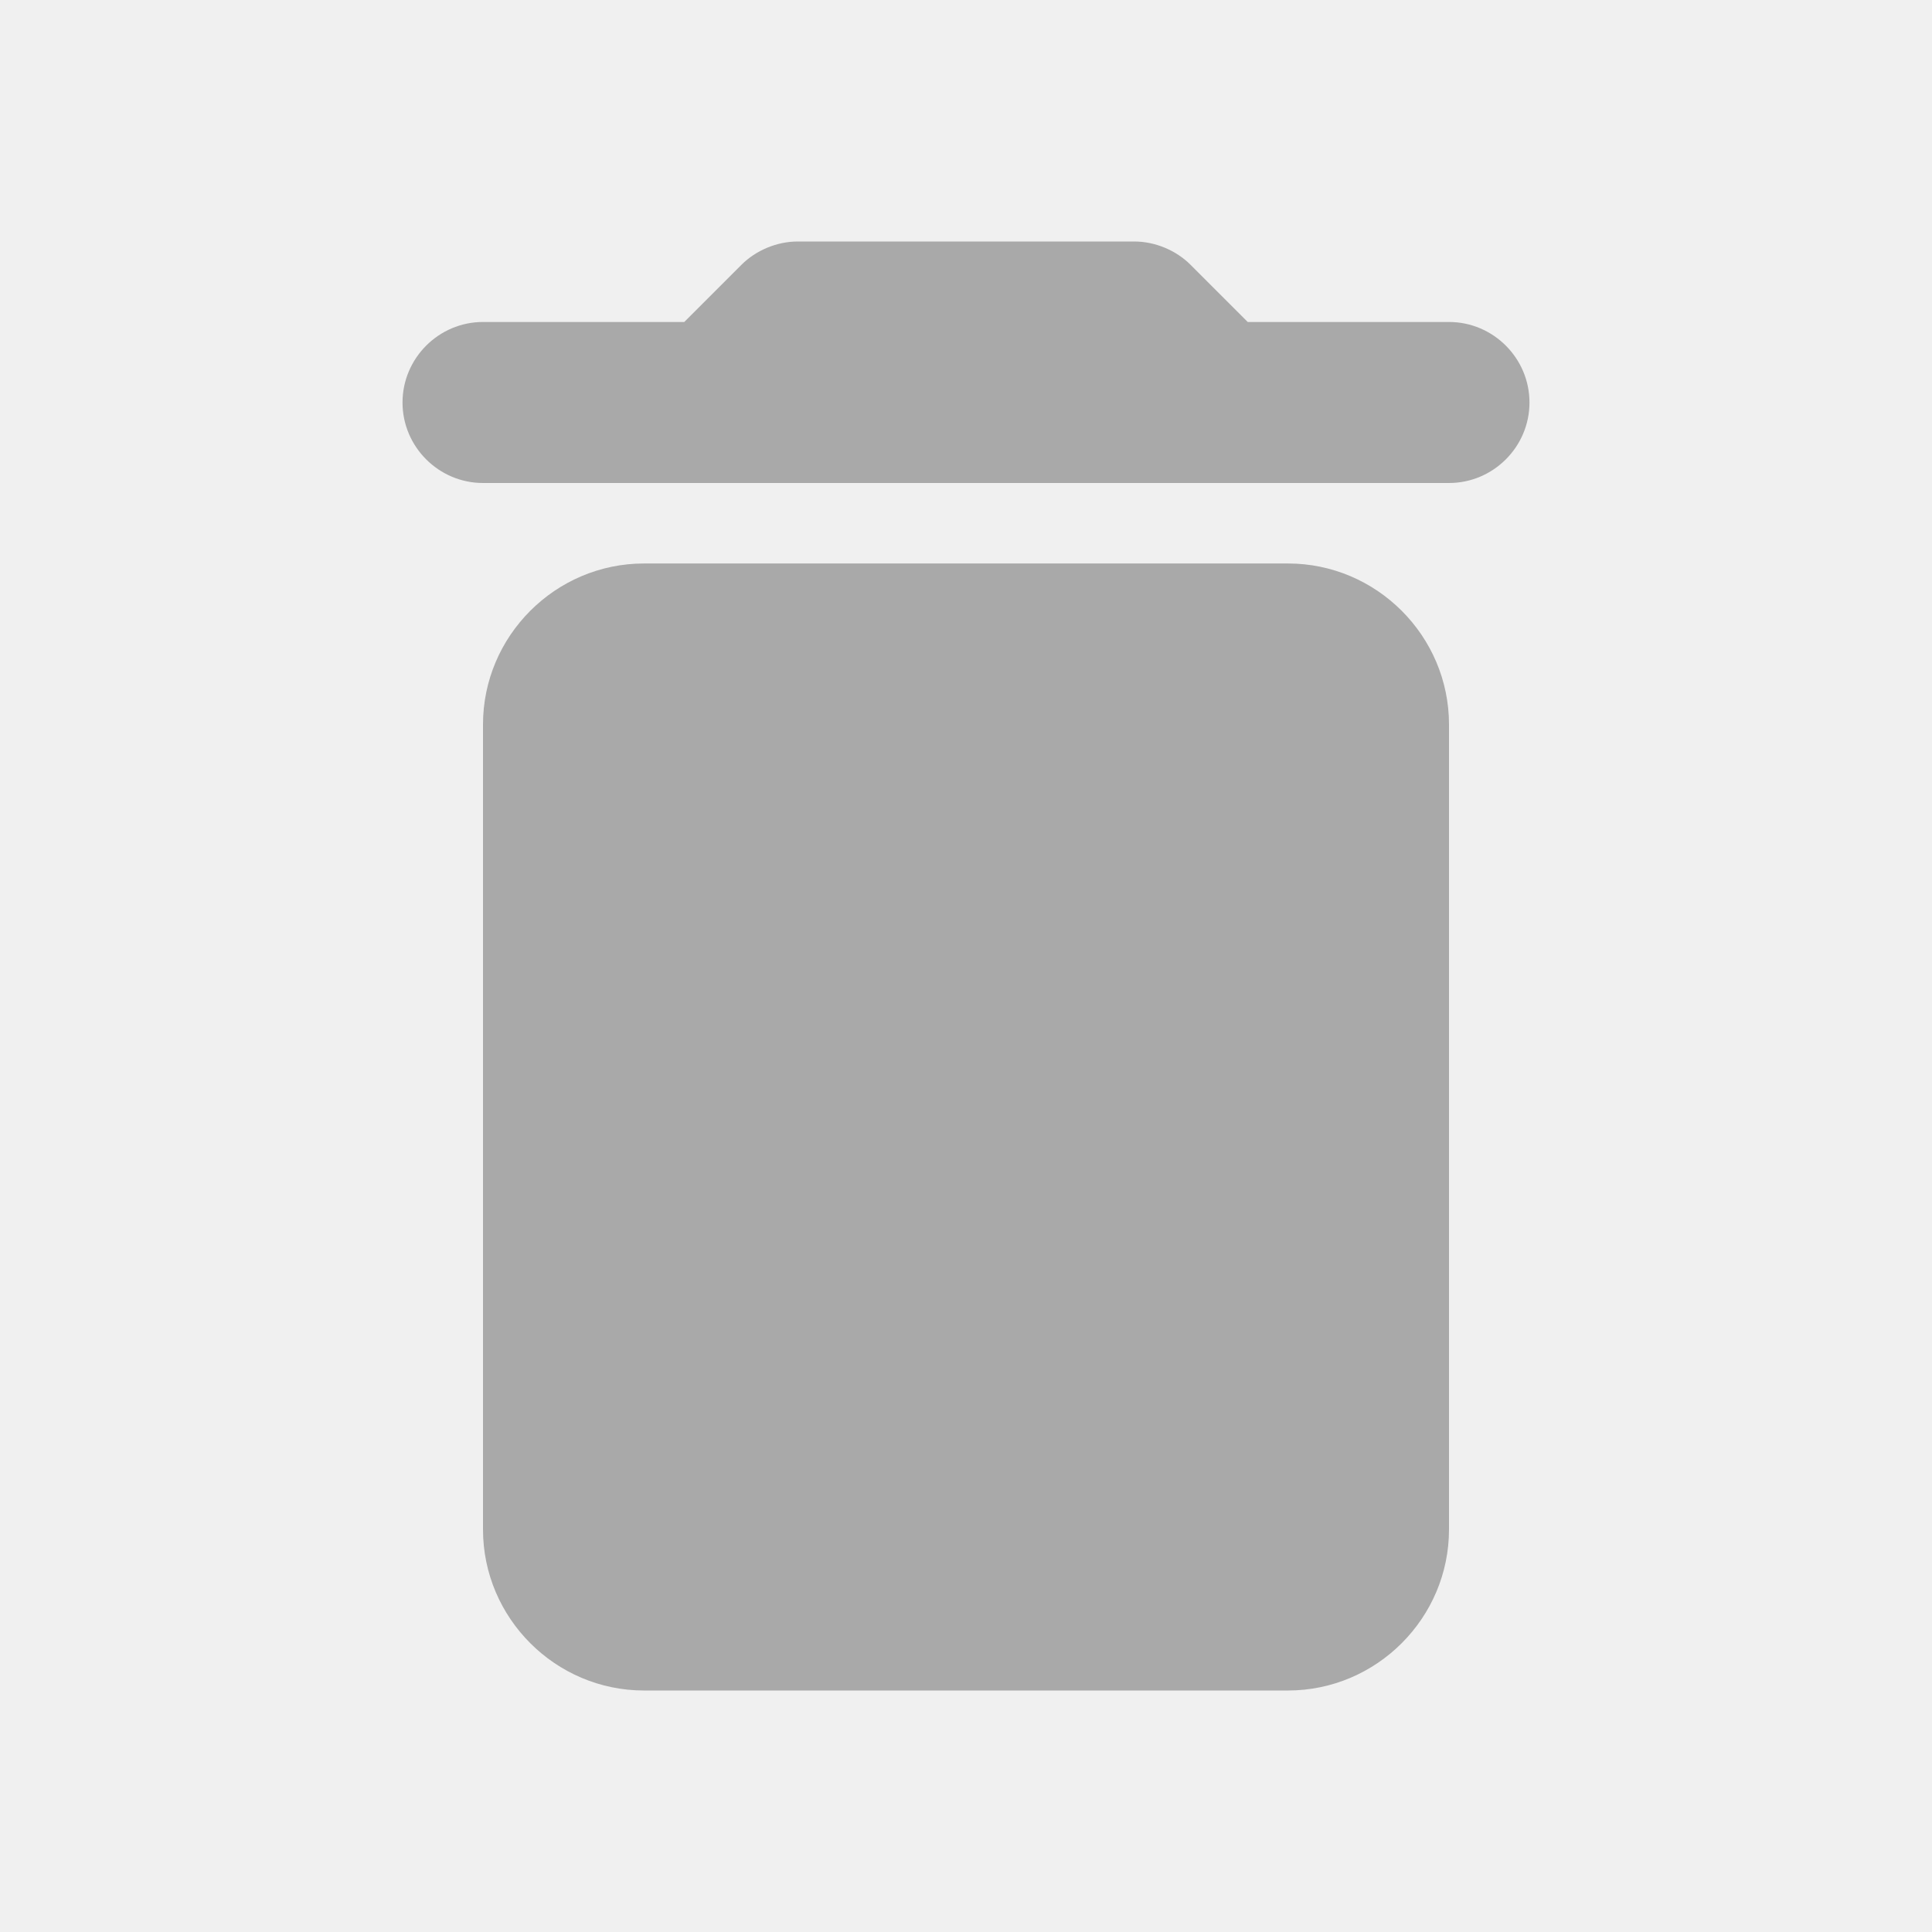
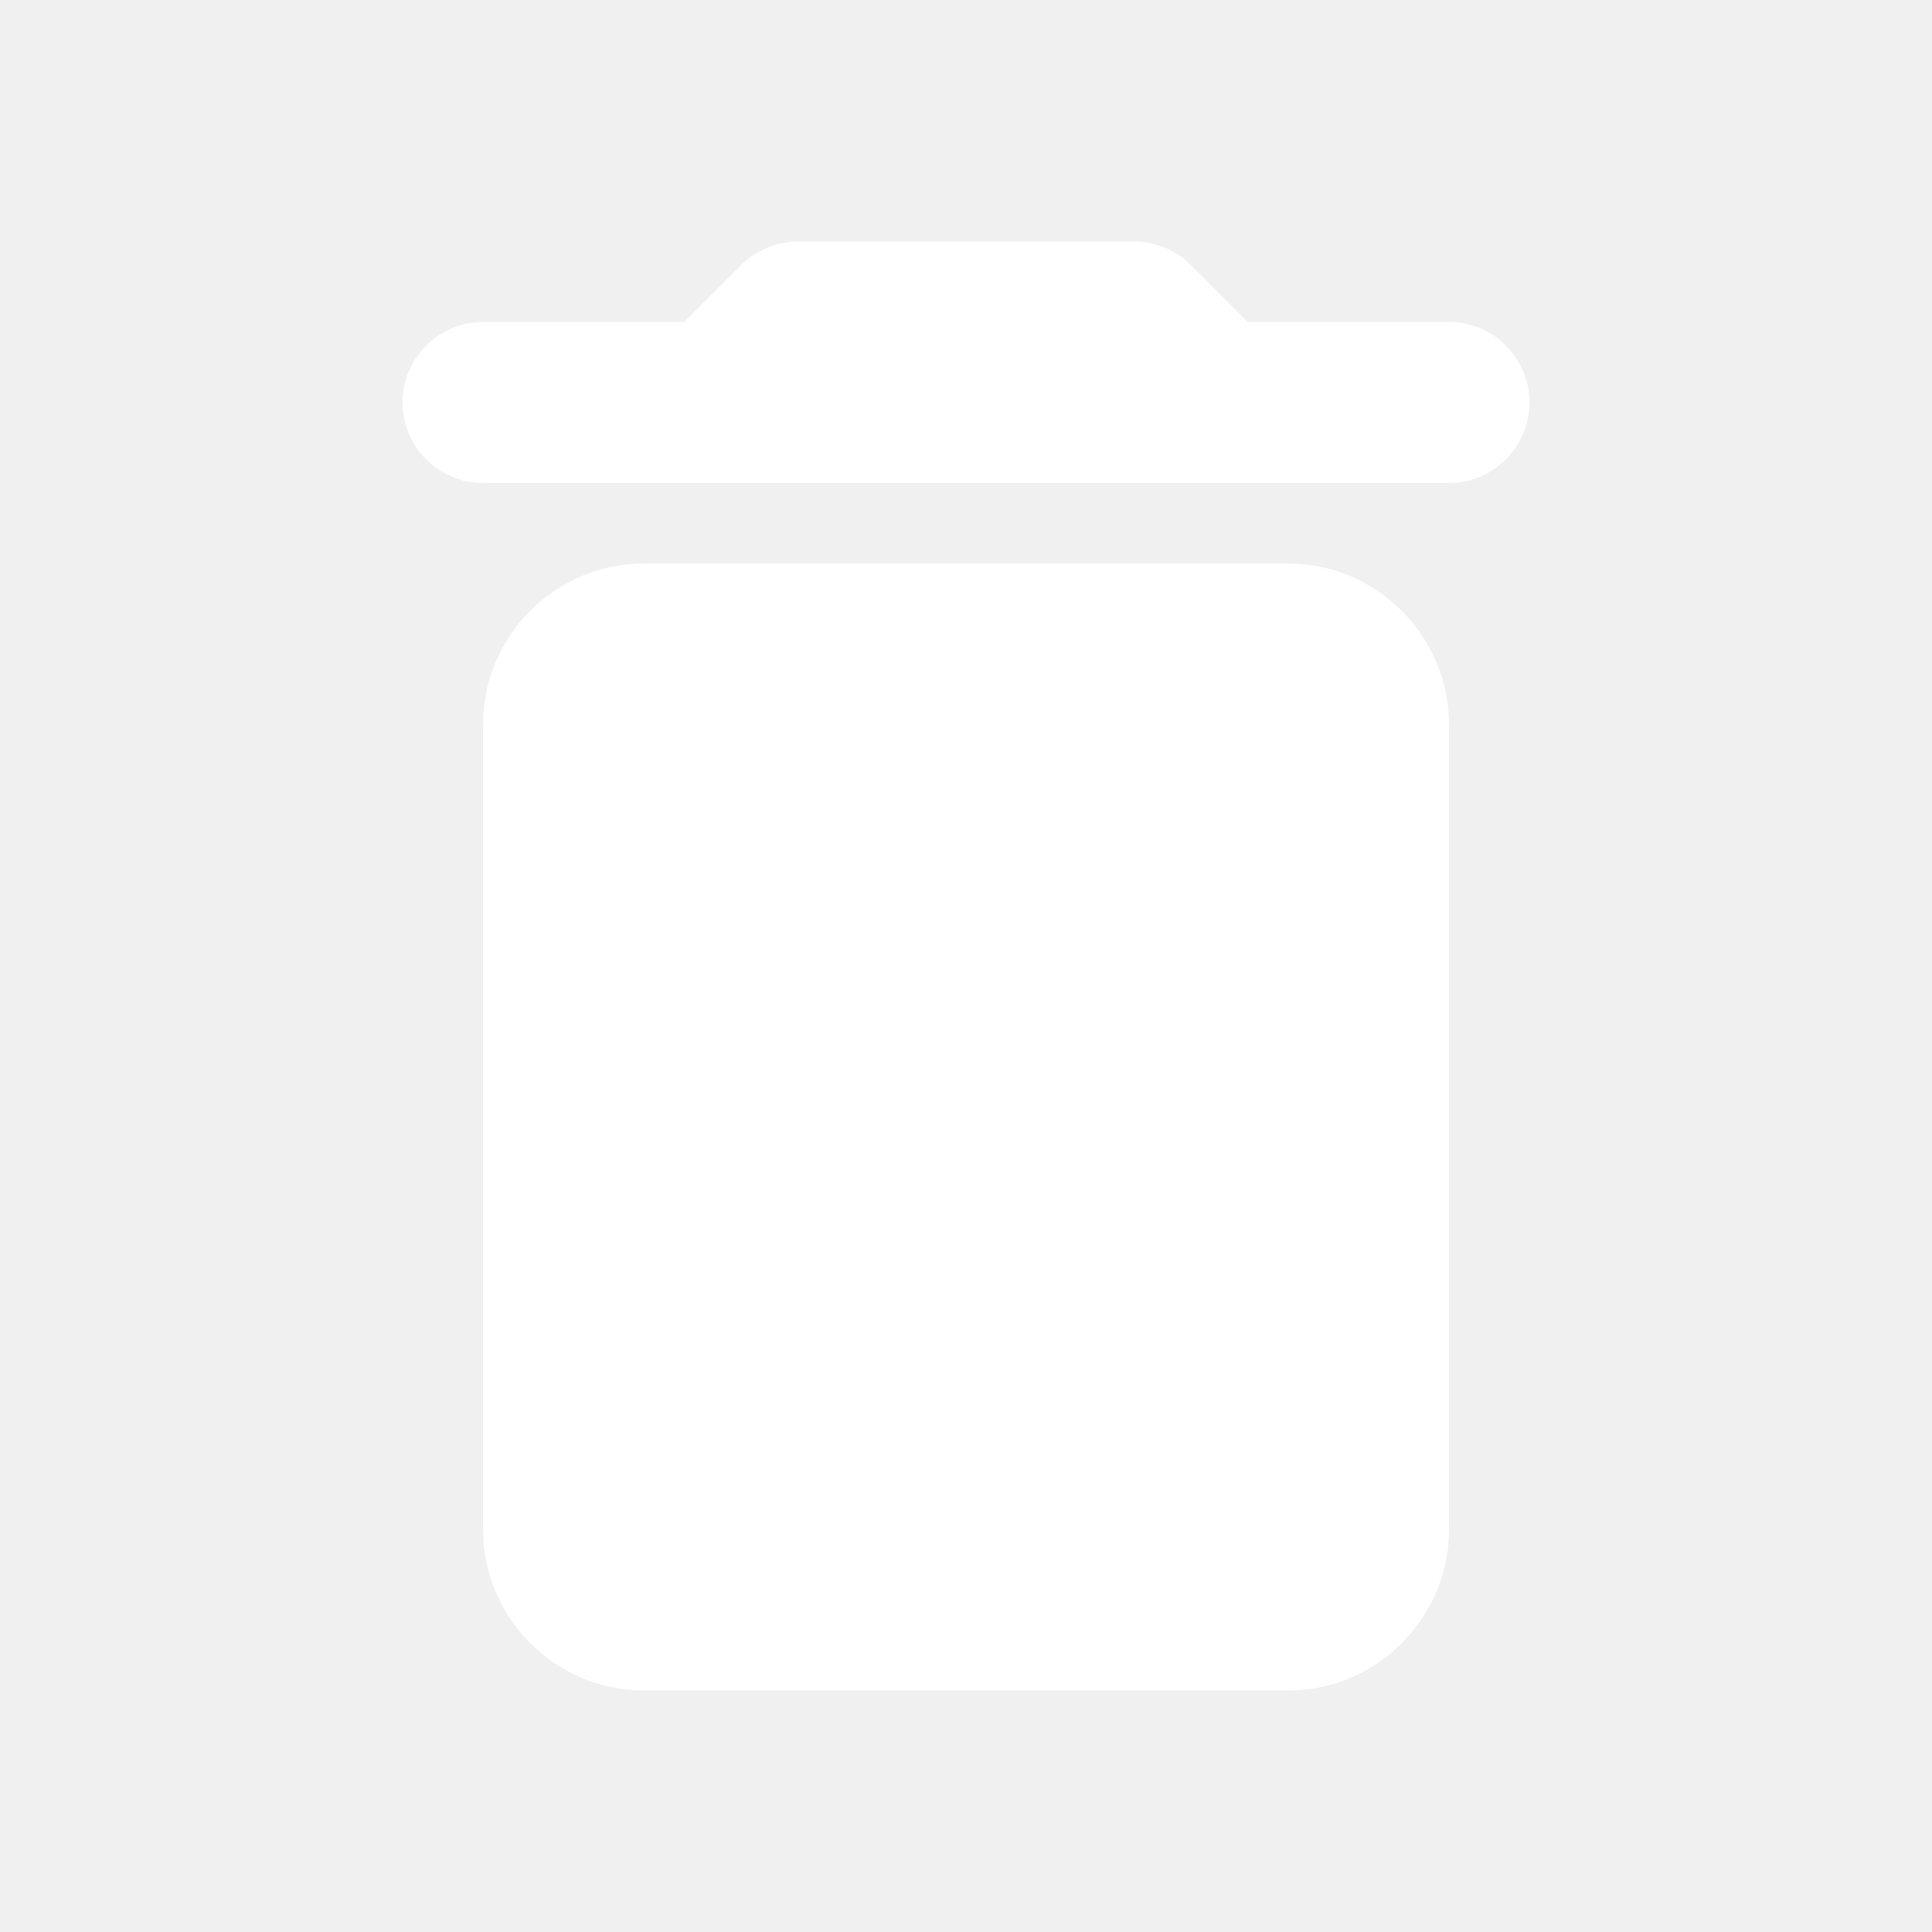
- <svg xmlns="http://www.w3.org/2000/svg" width="35" height="35" viewBox="0 0 35 35" fill="none">
-   <path d="M8.75 27.708C8.75 29.312 10.062 30.625 11.667 30.625H23.333C24.938 30.625 26.25 29.312 26.25 27.708V13.125C26.25 11.521 24.938 10.208 23.333 10.208H11.667C10.062 10.208 8.75 11.521 8.75 13.125V27.708ZM26.25 5.833H22.604L21.569 4.798C21.306 4.535 20.927 4.375 20.548 4.375H14.452C14.073 4.375 13.694 4.535 13.431 4.798L12.396 5.833H8.75C7.948 5.833 7.292 6.49 7.292 7.292C7.292 8.094 7.948 8.75 8.75 8.75H26.25C27.052 8.75 27.708 8.094 27.708 7.292C27.708 6.49 27.052 5.833 26.25 5.833Z" fill="#A9A9A9" />
+ <svg xmlns="http://www.w3.org/2000/svg" width="30" height="30" viewBox="0 0 35 35" fill="none">
+   <path d="M8.75 27.708C8.75 29.312 10.062 30.625 11.667 30.625H23.333C24.938 30.625 26.25 29.312 26.25 27.708V13.125C26.25 11.521 24.938 10.208 23.333 10.208H11.667C10.062 10.208 8.75 11.521 8.75 13.125V27.708ZM26.25 5.833H22.604L21.569 4.798C21.306 4.535 20.927 4.375 20.548 4.375H14.452C14.073 4.375 13.694 4.535 13.431 4.798L12.396 5.833H8.75C7.948 5.833 7.292 6.49 7.292 7.292C7.292 8.094 7.948 8.75 8.75 8.75H26.25C27.052 8.75 27.708 8.094 27.708 7.292C27.708 6.49 27.052 5.833 26.25 5.833Z" fill="white" />
</svg>
